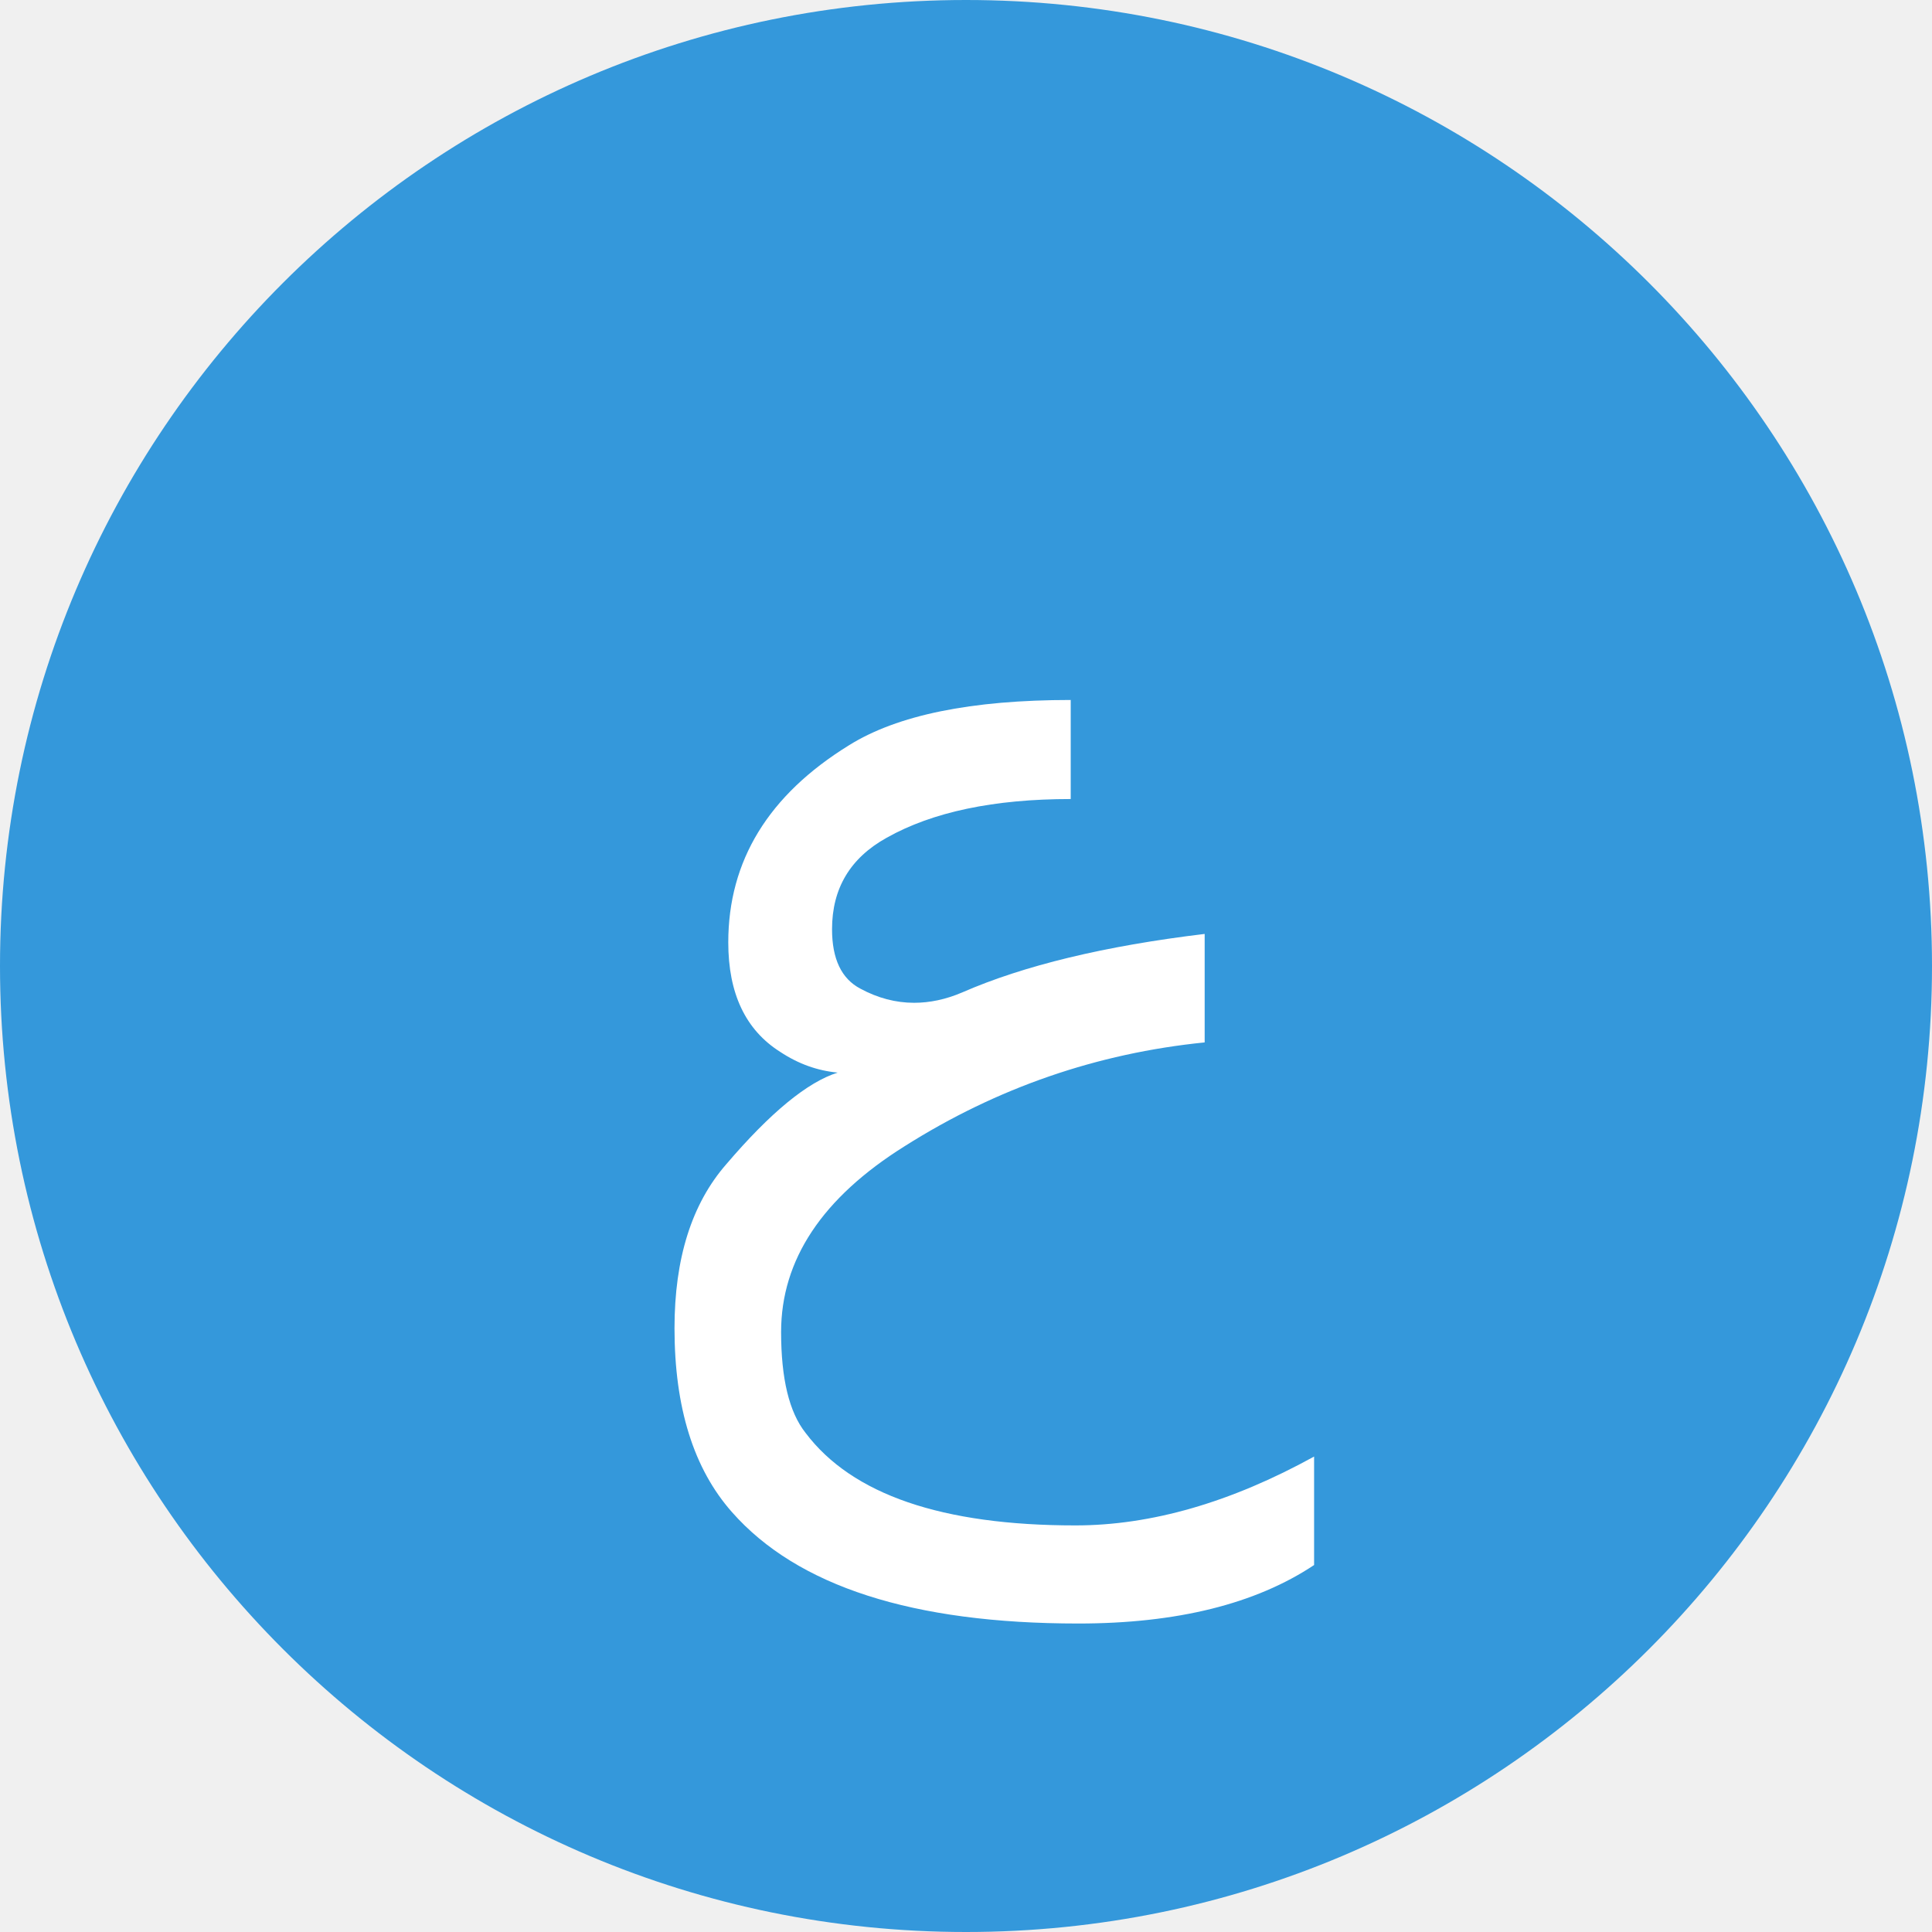
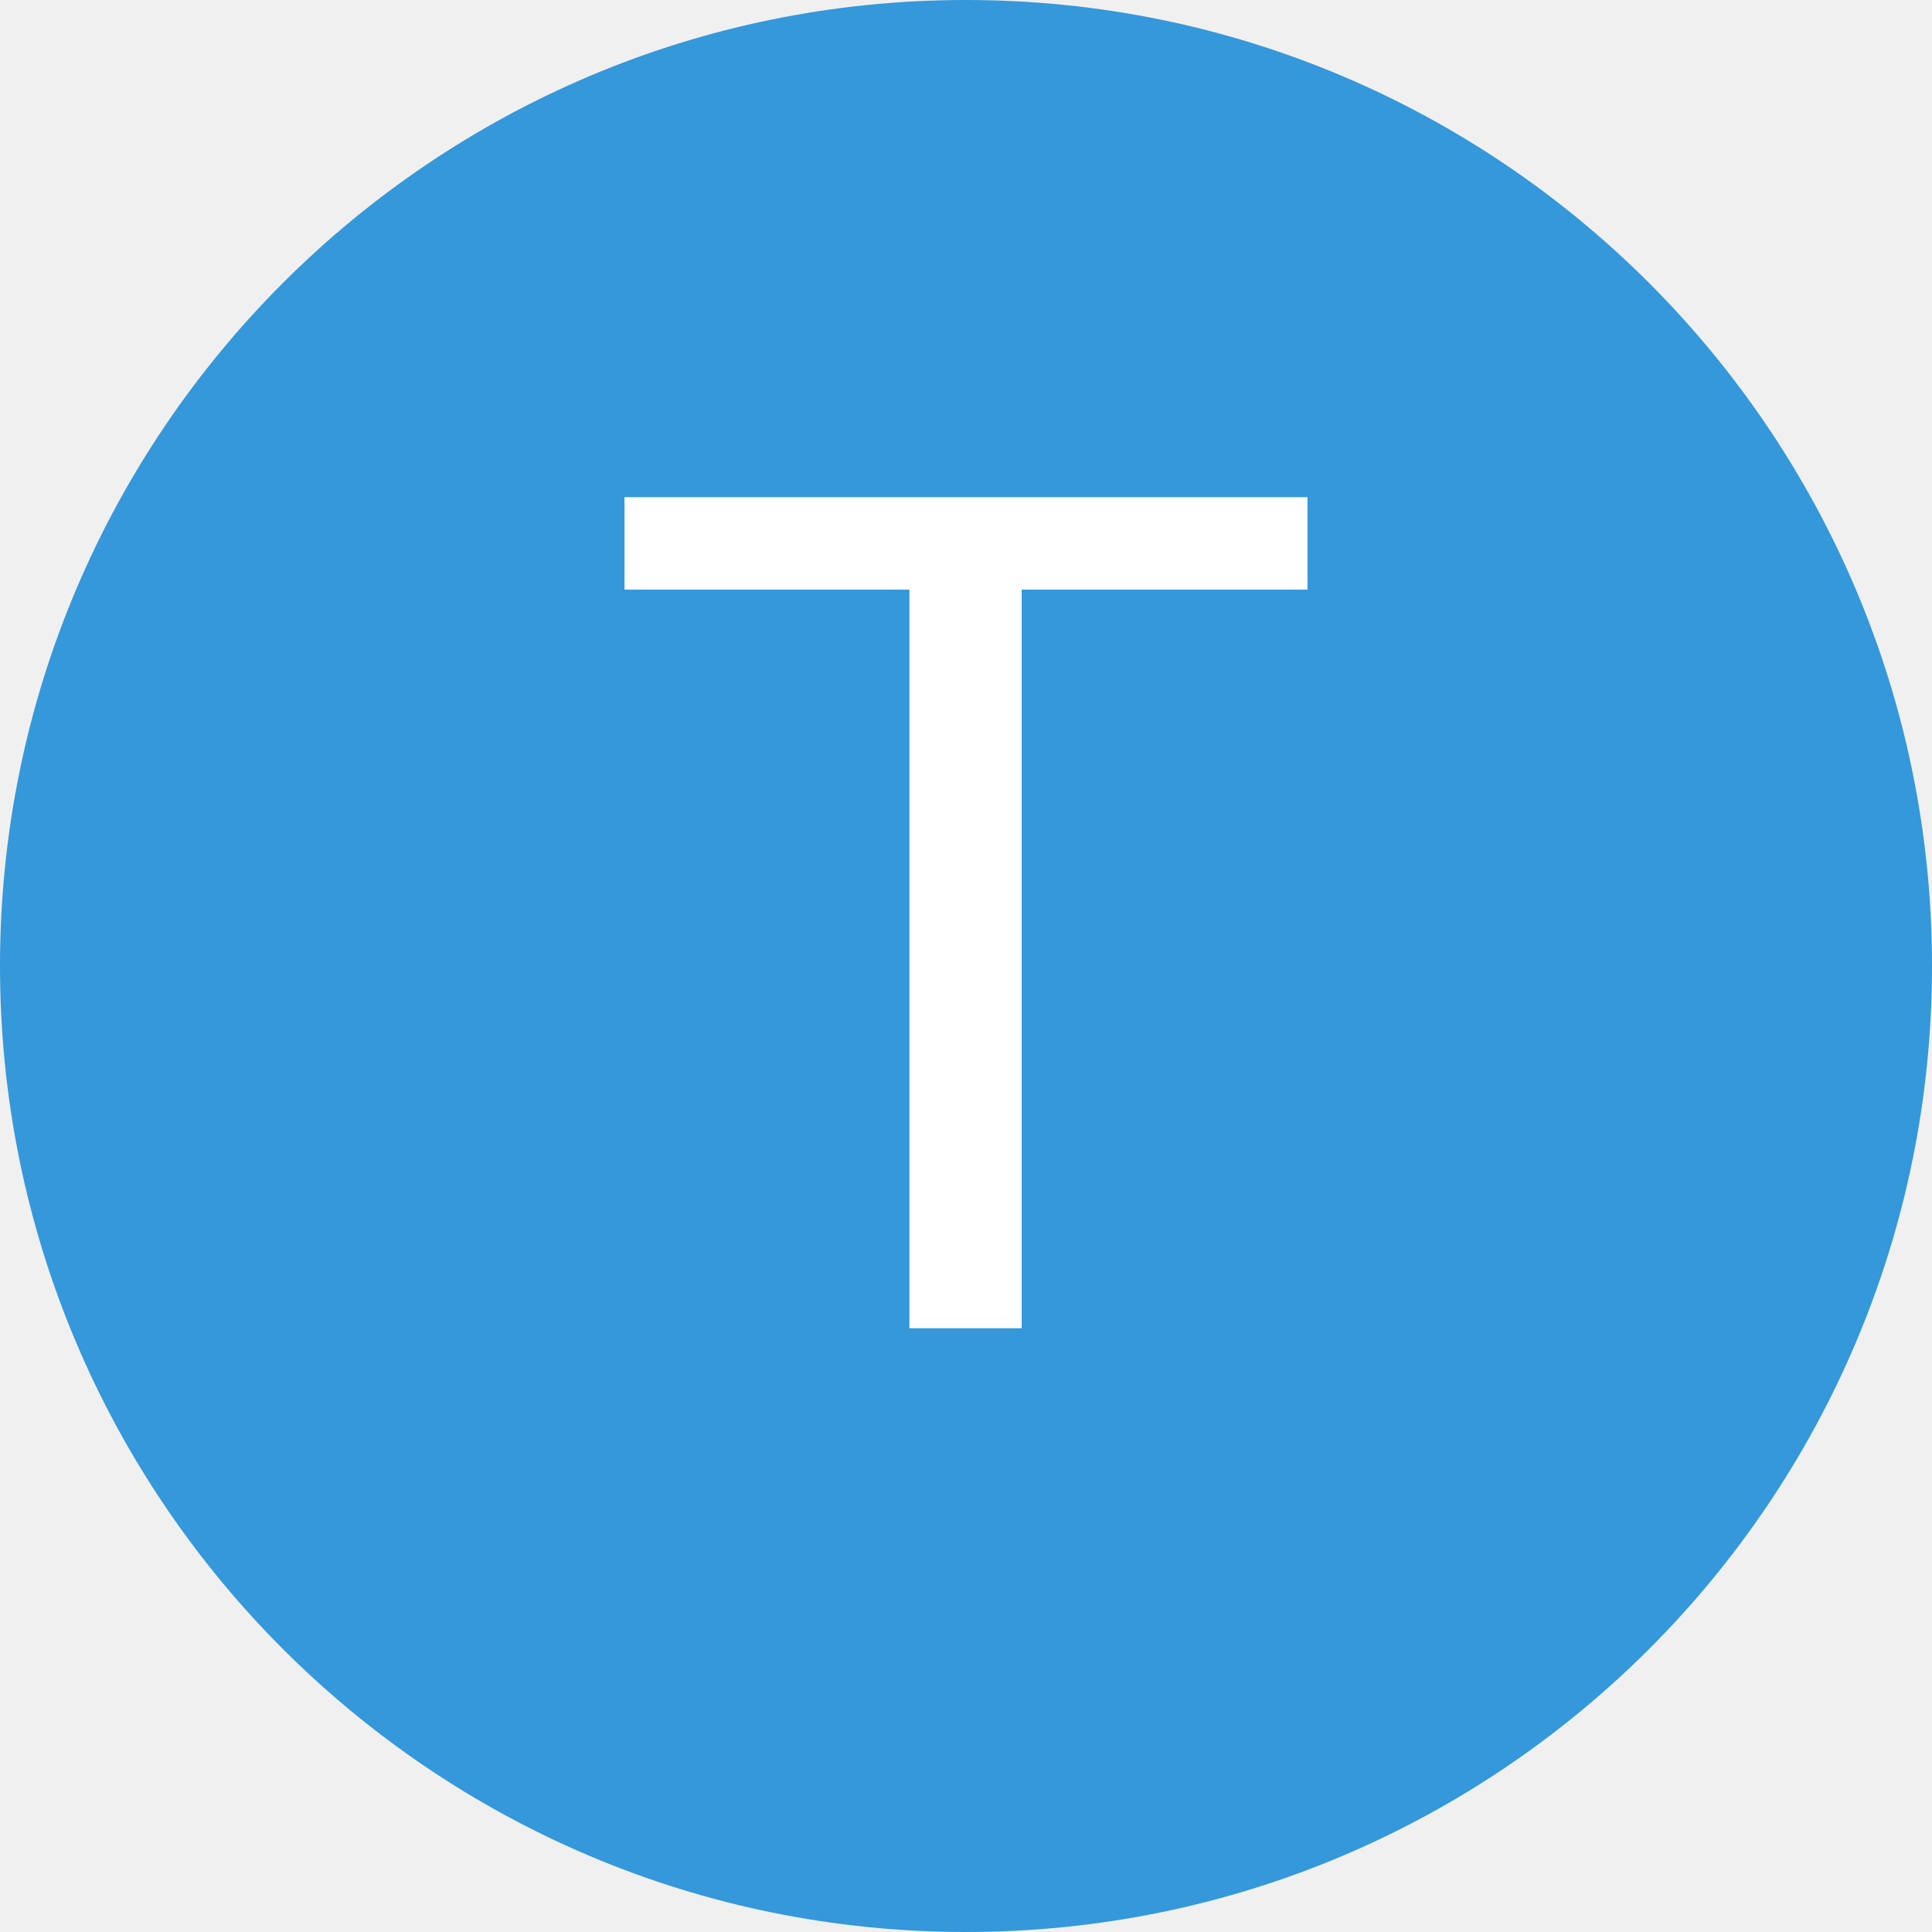
<svg xmlns="http://www.w3.org/2000/svg" width="32" height="32">
  <circle cx="16" cy="16" r="16" fill="#3498db" />
-   <text x="50%" y="50%" font-family="Arial" font-size="20" fill="white" text-anchor="middle" dy=".3em">ع</text>
+   <text x="50%" y="50%" font-family="Arial" font-size="20" fill="white" text-anchor="middle" dy=".3em">T</text>
</svg>
